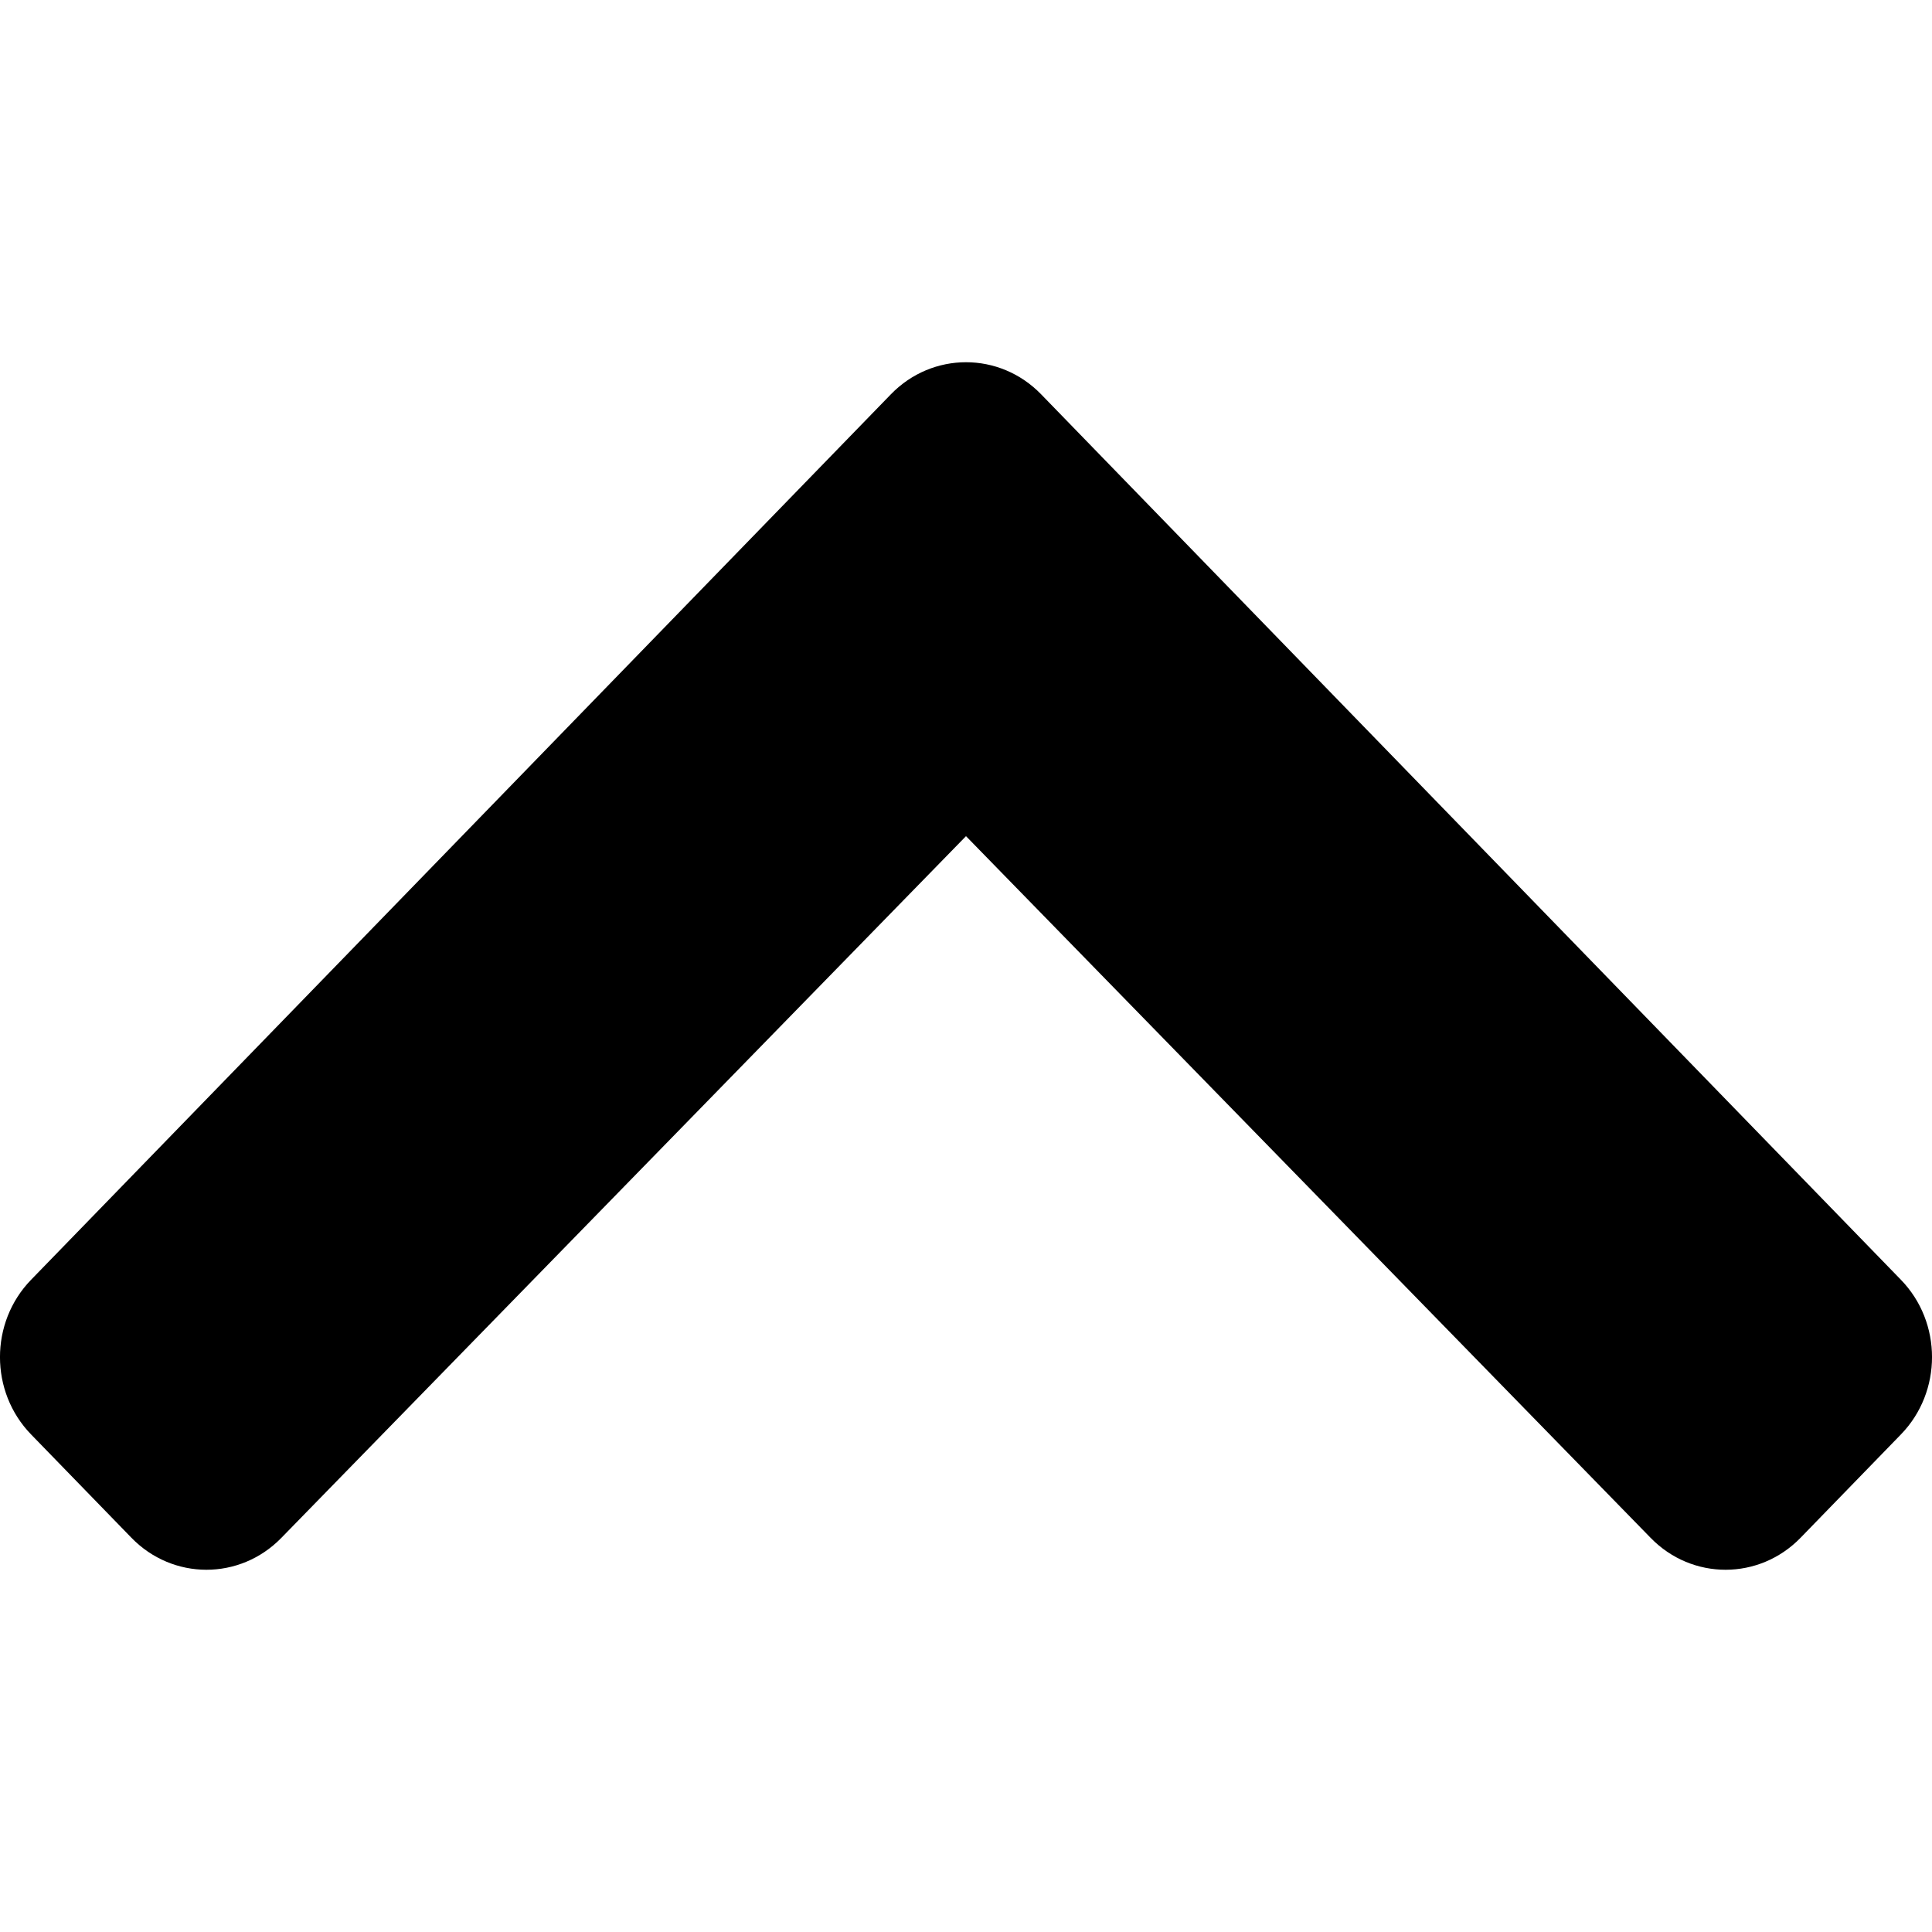
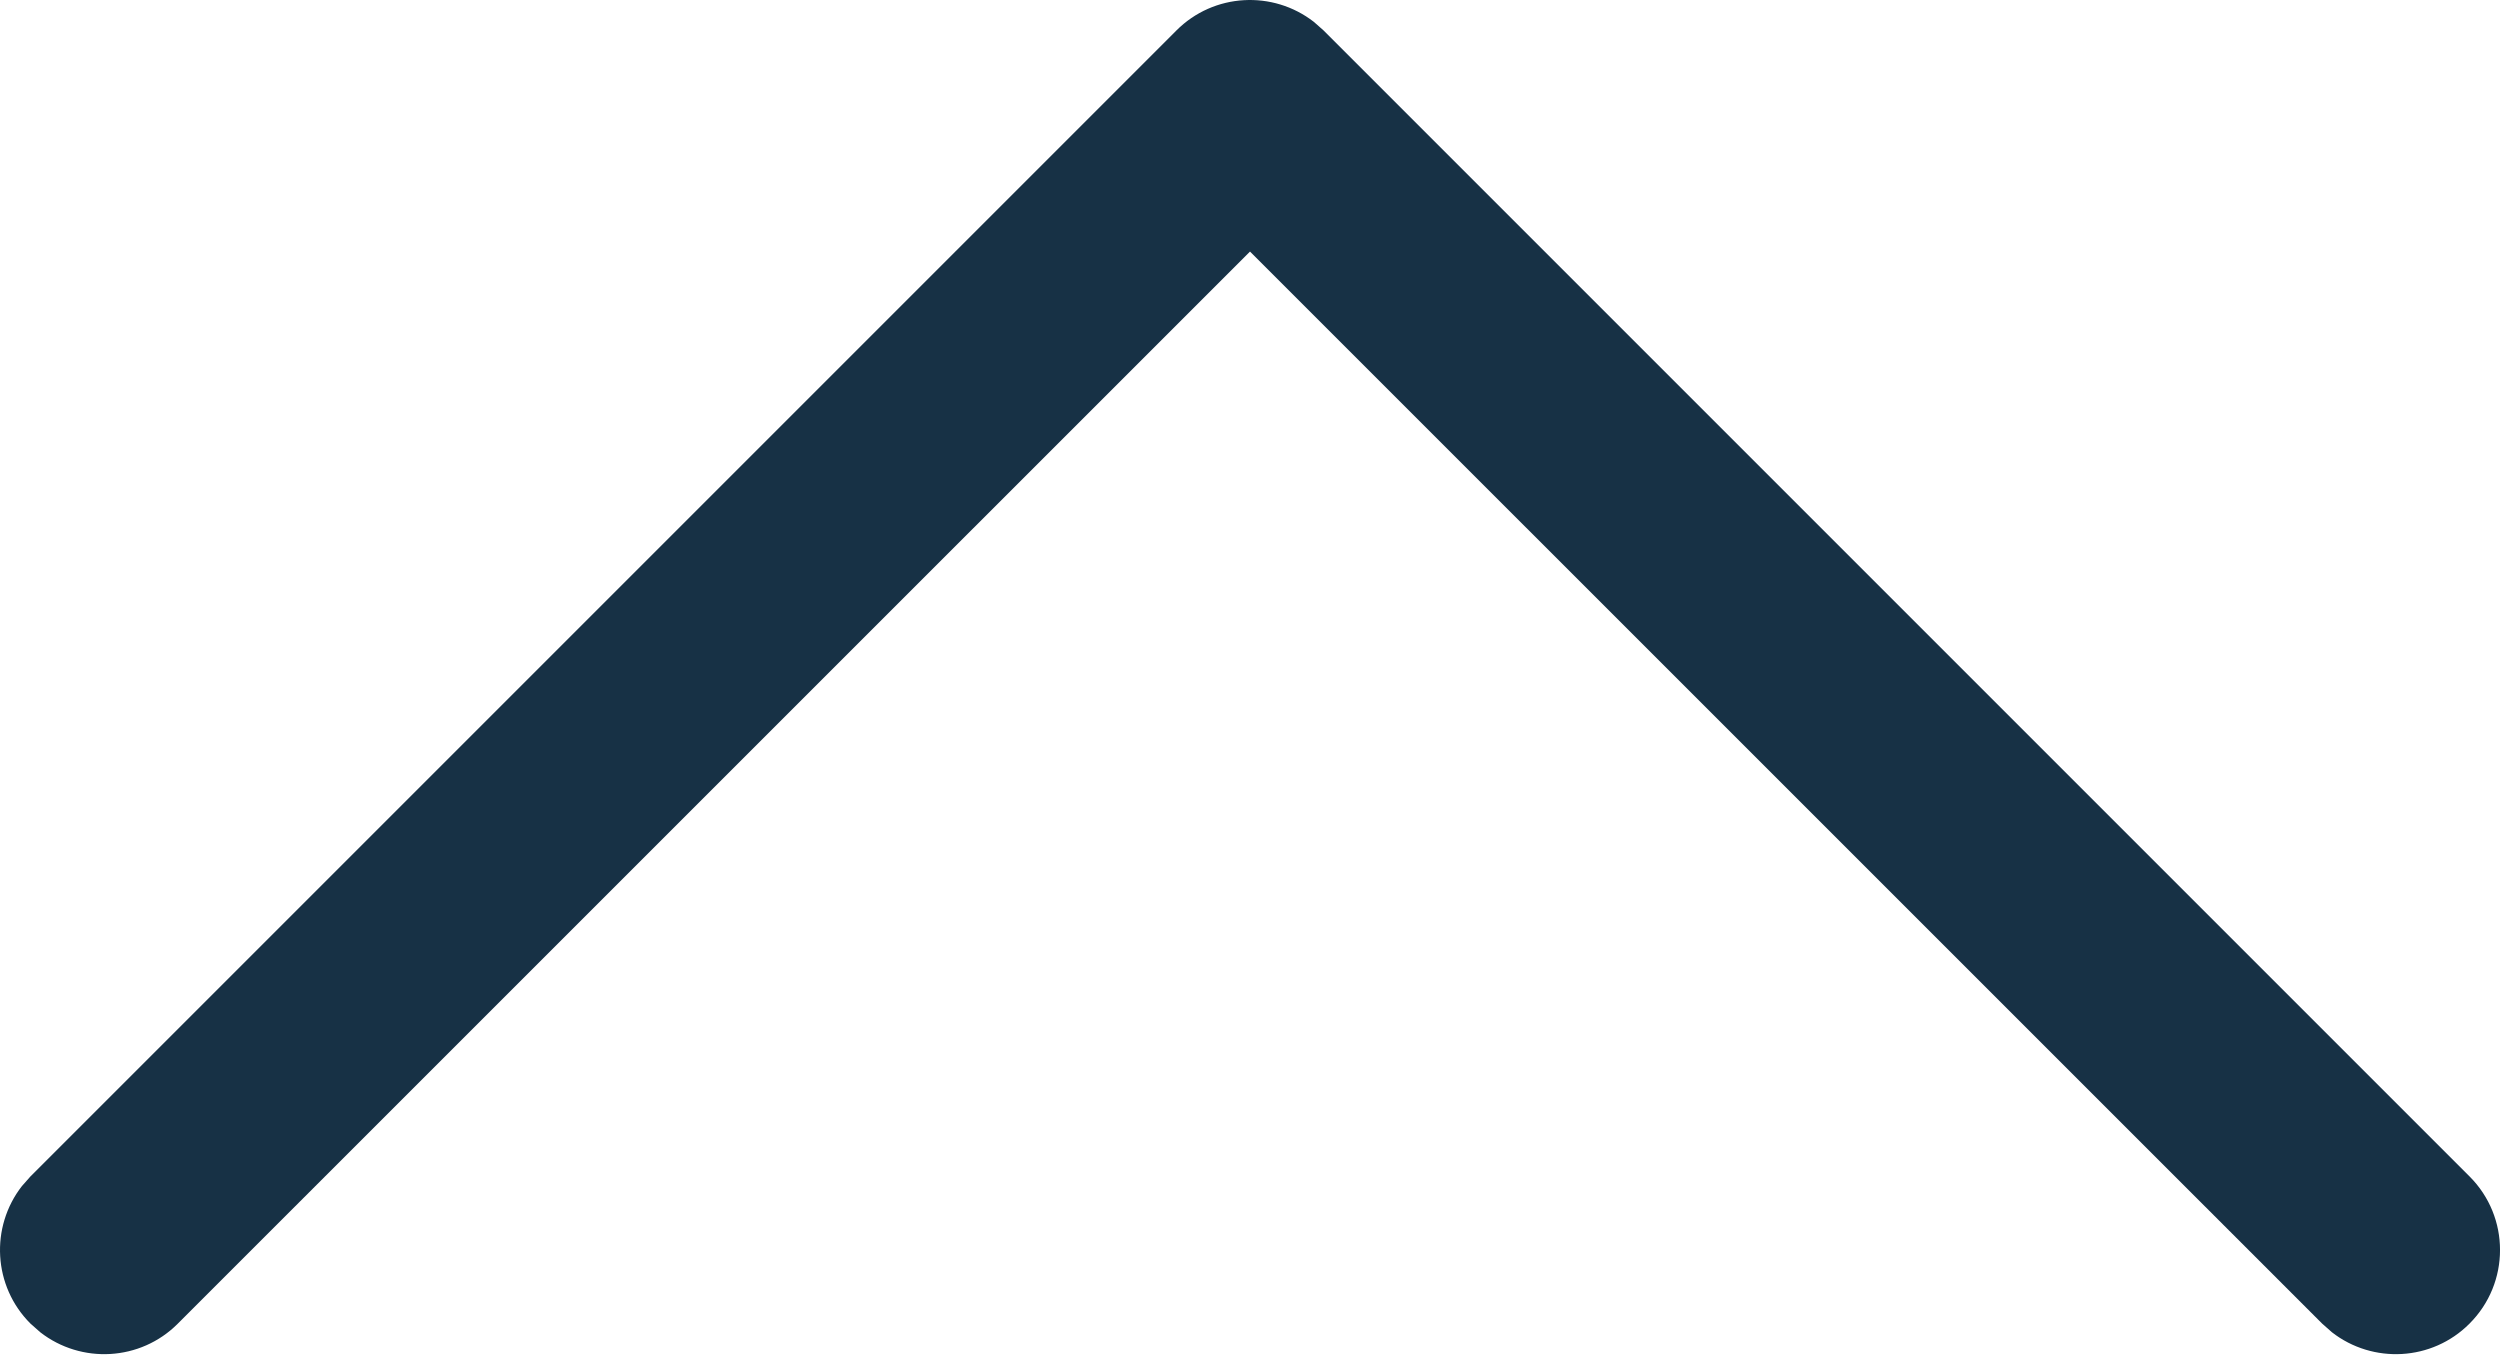
- <svg xmlns="http://www.w3.org/2000/svg" width="24px" height="24px" viewBox="0 0 24 24" version="1.1">
-   <g id="chevron-up">
-     <path d="M12.933,4.898 L23.614,15.898 C24.129,16.428 24.129,17.289 23.614,17.819 L22.368,19.102 C21.854,19.632 21.02,19.633 20.505,19.104 L12,10.387 L3.495,19.104 C2.98,19.633 2.146,19.632 1.632,19.102 L0.386,17.819 C-0.129,17.289 -0.129,16.428 0.386,15.898 L11.067,4.898 C11.582,4.367 12.418,4.367 12.933,4.898 Z" />
+ <svg xmlns="http://www.w3.org/2000/svg" width="24px" height="13px" viewBox="0 0 24 13" version="1.1">
+   <g id="Iconography" stroke="none" stroke-width="1" fill="none" fill-rule="evenodd">
+     <g transform="translate(-192, -378)" fill="#173145" id="Group">
+       <g transform="translate(192, 373)" id="Path">
+         <path d="M11.293,5.293 C11.653,4.932 12.221,4.905 12.613,5.21 L12.707,5.293 L23.707,16.293 C24.098,16.683 24.098,17.317 23.707,17.707 C23.347,18.068 22.779,18.095 22.387,17.79 L22.293,17.707 L12,7.415 L1.707,17.707 C1.347,18.068 0.779,18.095 0.387,17.79 L0.293,17.707 C-0.068,17.347 -0.095,16.779 0.21,16.387 L0.293,16.293 L11.293,5.293 Z" />
+       </g>
+     </g>
  </g>
</svg>
